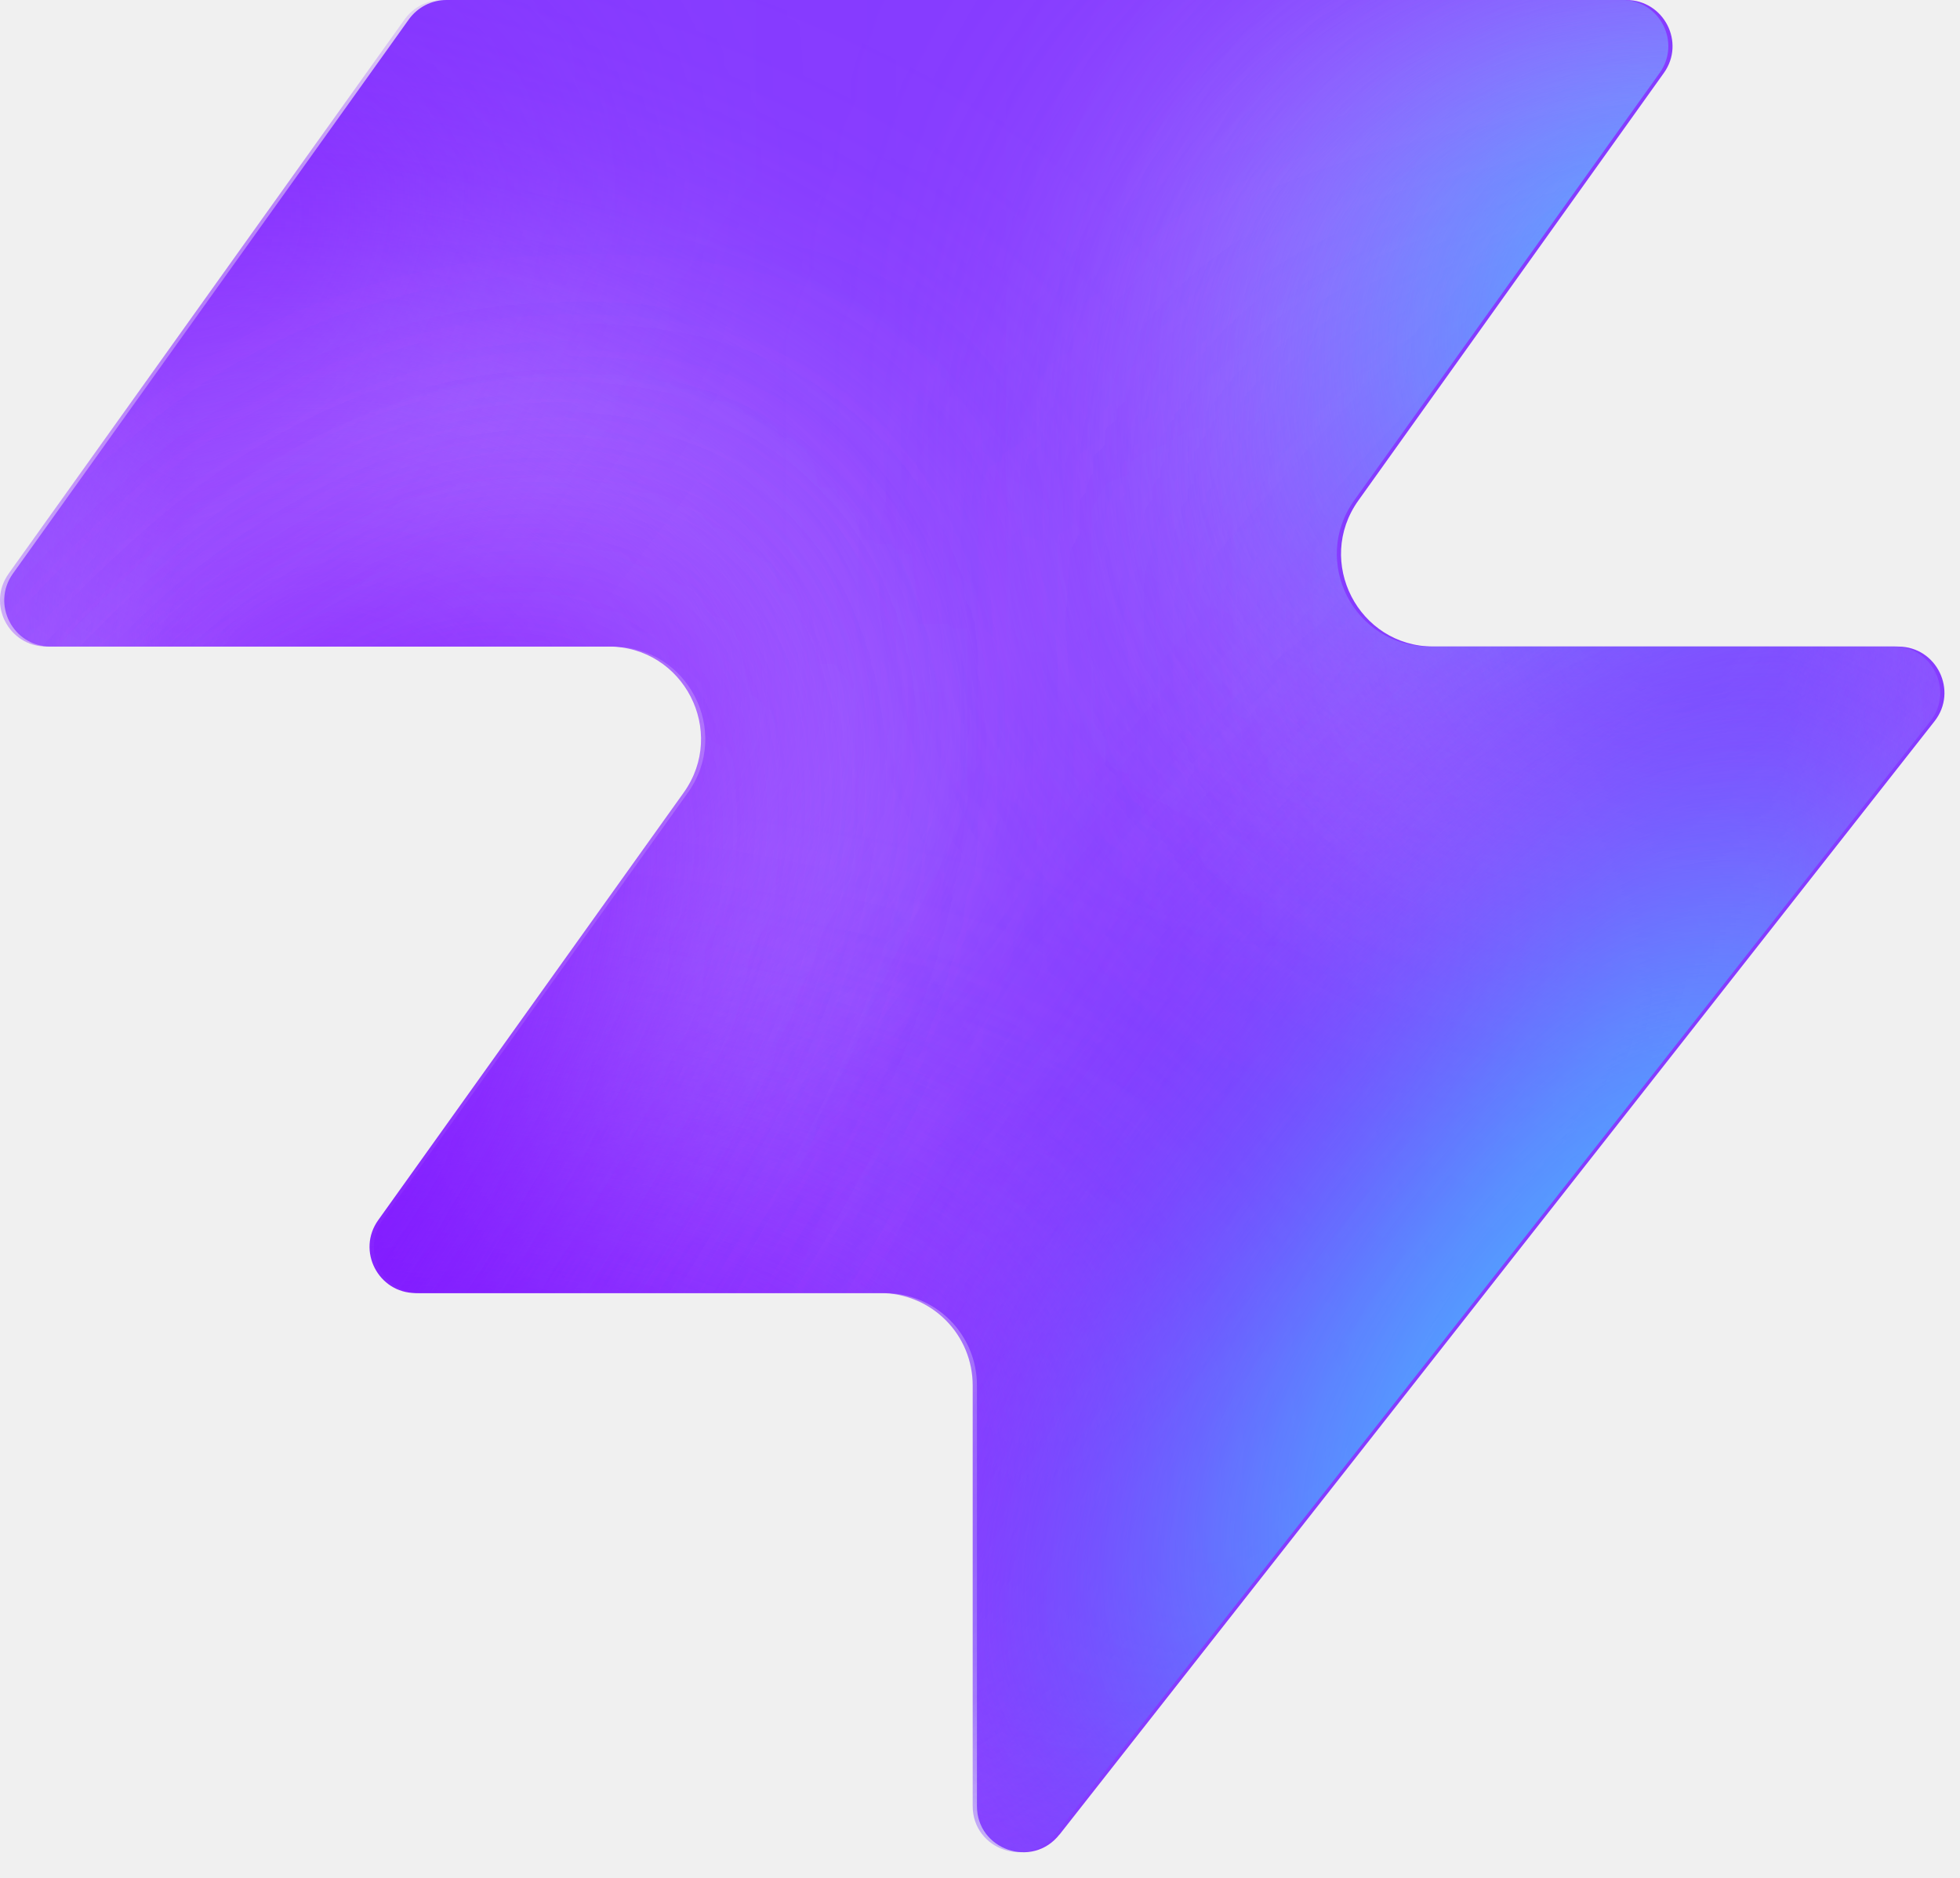
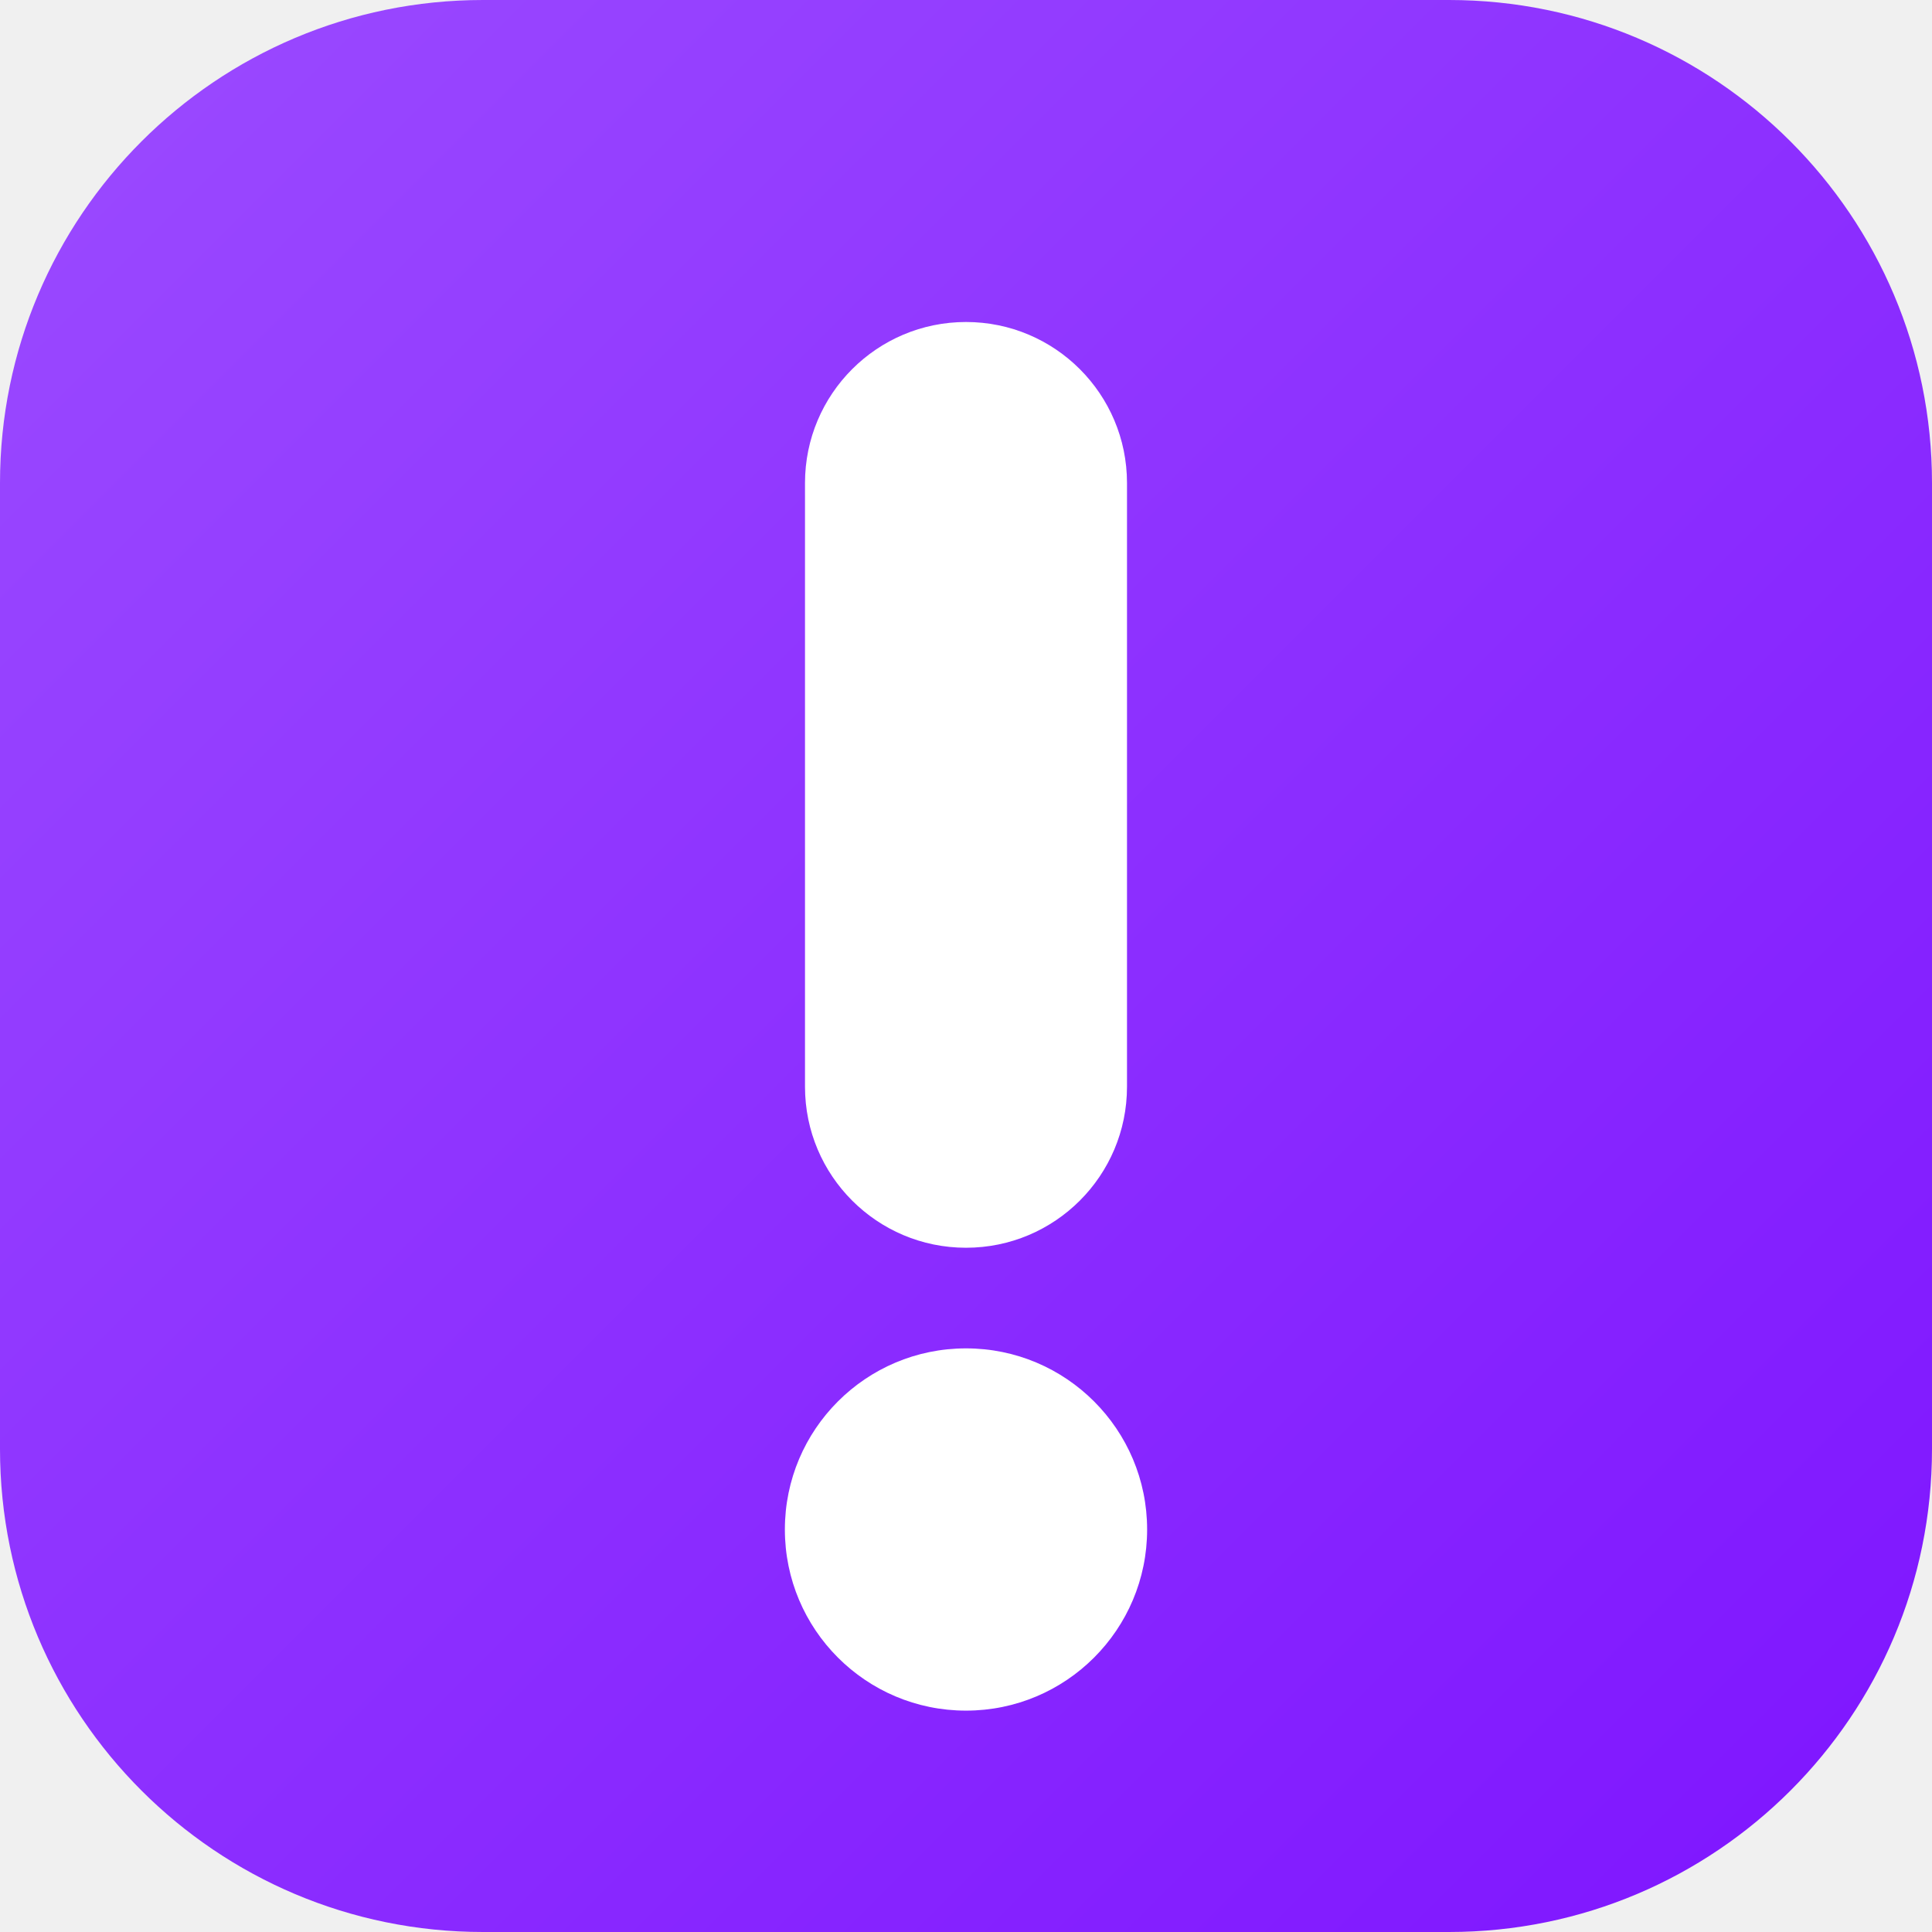
- <svg xmlns="http://www.w3.org/2000/svg" width="48" height="46" fill="none" viewBox="0 0 48 46">
-   <path fill="#863bff" d="M25.946 44.938c-.664.845-2.021.375-2.021-.698V33.937a2.26 2.26 0 0 0-2.262-2.262H10.287c-.92 0-1.456-1.04-.92-1.788l7.48-10.471c1.07-1.497 0-3.578-1.842-3.578H1.237c-.92 0-1.456-1.04-.92-1.788L10.013.474c.214-.297.556-.474.92-.474h28.894c.92 0 1.456 1.04.92 1.788l-7.48 10.471c-1.07 1.498 0 3.579 1.842 3.579h11.377c.943 0 1.473 1.088.89 1.83L25.947 44.94z" style="fill:#863bff;fill:color(display-p3 .525 .23 1);fill-opacity:1" />
-   <mask id="a" width="48" height="46" x="0" y="0" maskUnits="userSpaceOnUse" style="mask-type:alpha">
-     <path fill="#000" d="M25.842 44.938c-.664.844-2.021.375-2.021-.698V33.937a2.26 2.26 0 0 0-2.262-2.262H10.183c-.92 0-1.456-1.04-.92-1.788l7.48-10.471c1.07-1.498 0-3.579-1.842-3.579H1.133c-.92 0-1.456-1.04-.92-1.787L9.91.473c.214-.297.556-.474.92-.474h28.894c.92 0 1.456 1.04.92 1.788l-7.48 10.471c-1.07 1.498 0 3.578 1.842 3.578h11.377c.943 0 1.473 1.088.89 1.832L25.843 44.94z" style="fill:#000;fill-opacity:1" />
-   </mask>
-   <g mask="url(#a)">
-     <g filter="url(#b)">
-       <ellipse cx="5.508" cy="14.704" fill="#ede6ff" rx="5.508" ry="14.704" style="fill:#ede6ff;fill:color(display-p3 .927 .903 1);fill-opacity:1" transform="matrix(.00324 1 1 -.00324 -4.47 31.516)" />
-     </g>
-     <g filter="url(#c)">
-       <ellipse cx="10.399" cy="29.851" fill="#ede6ff" rx="10.399" ry="29.851" style="fill:#ede6ff;fill:color(display-p3 .927 .903 1);fill-opacity:1" transform="matrix(.00324 1 1 -.00324 -39.328 7.883)" />
-     </g>
-     <g filter="url(#d)">
-       <ellipse cx="5.508" cy="30.487" fill="#7e14ff" rx="5.508" ry="30.487" style="fill:#7e14ff;fill:color(display-p3 .492 .077 1);fill-opacity:1" transform="rotate(89.814 -25.913 -14.639)scale(1 -1)" />
-     </g>
-     <g filter="url(#e)">
-       <ellipse cx="5.508" cy="30.599" fill="#7e14ff" rx="5.508" ry="30.599" style="fill:#7e14ff;fill:color(display-p3 .492 .077 1);fill-opacity:1" transform="rotate(89.814 -32.644 -3.334)scale(1 -1)" />
-     </g>
-     <g filter="url(#f)">
-       <ellipse cx="5.508" cy="30.599" fill="#7e14ff" rx="5.508" ry="30.599" style="fill:#7e14ff;fill:color(display-p3 .492 .077 1);fill-opacity:1" transform="matrix(.00324 1 1 -.00324 -34.34 30.47)" />
-     </g>
-     <g filter="url(#g)">
-       <ellipse cx="14.072" cy="22.078" fill="#ede6ff" rx="14.072" ry="22.078" style="fill:#ede6ff;fill:color(display-p3 .927 .903 1);fill-opacity:1" transform="rotate(93.35 24.506 48.493)scale(-1 1)" />
-     </g>
-     <g filter="url(#h)">
-       <ellipse cx="3.47" cy="21.501" fill="#7e14ff" rx="3.47" ry="21.501" style="fill:#7e14ff;fill:color(display-p3 .492 .077 1);fill-opacity:1" transform="rotate(89.009 28.708 47.59)scale(-1 1)" />
-     </g>
-     <g filter="url(#i)">
-       <ellipse cx="3.47" cy="21.501" fill="#7e14ff" rx="3.47" ry="21.501" style="fill:#7e14ff;fill:color(display-p3 .492 .077 1);fill-opacity:1" transform="rotate(89.009 28.708 47.59)scale(-1 1)" />
-     </g>
-     <g filter="url(#j)">
-       <ellipse cx=".387" cy="8.972" fill="#7e14ff" rx="4.407" ry="29.108" style="fill:#7e14ff;fill:color(display-p3 .492 .077 1);fill-opacity:1" transform="rotate(39.51 .387 8.972)" />
-     </g>
-     <g filter="url(#k)">
-       <ellipse cx="47.523" cy="-6.092" fill="#7e14ff" rx="4.407" ry="29.108" style="fill:#7e14ff;fill:color(display-p3 .492 .077 1);fill-opacity:1" transform="rotate(37.892 47.523 -6.092)" />
-     </g>
-     <g filter="url(#l)">
-       <ellipse cx="41.412" cy="6.333" fill="#47bfff" rx="5.971" ry="9.665" style="fill:#47bfff;fill:color(display-p3 .28 .748 1);fill-opacity:1" transform="rotate(37.892 41.412 6.333)" />
-     </g>
-     <g filter="url(#m)">
-       <ellipse cx="-1.879" cy="38.332" fill="#7e14ff" rx="4.407" ry="29.108" style="fill:#7e14ff;fill:color(display-p3 .492 .077 1);fill-opacity:1" transform="rotate(37.892 -1.88 38.332)" />
-     </g>
-     <g filter="url(#n)">
-       <ellipse cx="-1.879" cy="38.332" fill="#7e14ff" rx="4.407" ry="29.108" style="fill:#7e14ff;fill:color(display-p3 .492 .077 1);fill-opacity:1" transform="rotate(37.892 -1.88 38.332)" />
-     </g>
-     <g filter="url(#o)">
-       <ellipse cx="35.651" cy="29.907" fill="#7e14ff" rx="4.407" ry="29.108" style="fill:#7e14ff;fill:color(display-p3 .492 .077 1);fill-opacity:1" transform="rotate(37.892 35.651 29.907)" />
-     </g>
-     <g filter="url(#p)">
-       <ellipse cx="38.418" cy="32.4" fill="#47bfff" rx="5.971" ry="15.297" style="fill:#47bfff;fill:color(display-p3 .28 .748 1);fill-opacity:1" transform="rotate(37.892 38.418 32.4)" />
-     </g>
-   </g>
+ <svg xmlns="http://www.w3.org/2000/svg" width="48" height="48" viewBox="0 0 48 48">
  <defs>
-     <filter id="b" width="60.045" height="41.654" x="-19.77" y="16.149" color-interpolation-filters="sRGB" filterUnits="userSpaceOnUse">
-       <feFlood flood-opacity="0" result="BackgroundImageFix" />
-       <feBlend in="SourceGraphic" in2="BackgroundImageFix" result="shape" />
-       <feGaussianBlur result="effect1_foregroundBlur_2002_17158" stdDeviation="7.659" />
-     </filter>
-     <filter id="c" width="90.34" height="51.437" x="-54.613" y="-7.533" color-interpolation-filters="sRGB" filterUnits="userSpaceOnUse">
-       <feFlood flood-opacity="0" result="BackgroundImageFix" />
-       <feBlend in="SourceGraphic" in2="BackgroundImageFix" result="shape" />
-       <feGaussianBlur result="effect1_foregroundBlur_2002_17158" stdDeviation="7.659" />
-     </filter>
-     <filter id="d" width="79.355" height="29.4" x="-49.64" y="2.03" color-interpolation-filters="sRGB" filterUnits="userSpaceOnUse">
-       <feFlood flood-opacity="0" result="BackgroundImageFix" />
-       <feBlend in="SourceGraphic" in2="BackgroundImageFix" result="shape" />
-       <feGaussianBlur result="effect1_foregroundBlur_2002_17158" stdDeviation="4.596" />
-     </filter>
-     <filter id="e" width="79.579" height="29.4" x="-45.045" y="20.029" color-interpolation-filters="sRGB" filterUnits="userSpaceOnUse">
-       <feFlood flood-opacity="0" result="BackgroundImageFix" />
-       <feBlend in="SourceGraphic" in2="BackgroundImageFix" result="shape" />
-       <feGaussianBlur result="effect1_foregroundBlur_2002_17158" stdDeviation="4.596" />
-     </filter>
-     <filter id="f" width="79.579" height="29.4" x="-43.513" y="21.178" color-interpolation-filters="sRGB" filterUnits="userSpaceOnUse">
-       <feFlood flood-opacity="0" result="BackgroundImageFix" />
-       <feBlend in="SourceGraphic" in2="BackgroundImageFix" result="shape" />
-       <feGaussianBlur result="effect1_foregroundBlur_2002_17158" stdDeviation="4.596" />
-     </filter>
-     <filter id="g" width="74.749" height="58.852" x="15.756" y="-17.901" color-interpolation-filters="sRGB" filterUnits="userSpaceOnUse">
-       <feFlood flood-opacity="0" result="BackgroundImageFix" />
-       <feBlend in="SourceGraphic" in2="BackgroundImageFix" result="shape" />
-       <feGaussianBlur result="effect1_foregroundBlur_2002_17158" stdDeviation="7.659" />
-     </filter>
-     <filter id="h" width="61.377" height="25.362" x="23.548" y="2.284" color-interpolation-filters="sRGB" filterUnits="userSpaceOnUse">
-       <feFlood flood-opacity="0" result="BackgroundImageFix" />
-       <feBlend in="SourceGraphic" in2="BackgroundImageFix" result="shape" />
-       <feGaussianBlur result="effect1_foregroundBlur_2002_17158" stdDeviation="4.596" />
-     </filter>
-     <filter id="i" width="61.377" height="25.362" x="23.548" y="2.284" color-interpolation-filters="sRGB" filterUnits="userSpaceOnUse">
-       <feFlood flood-opacity="0" result="BackgroundImageFix" />
-       <feBlend in="SourceGraphic" in2="BackgroundImageFix" result="shape" />
-       <feGaussianBlur result="effect1_foregroundBlur_2002_17158" stdDeviation="4.596" />
-     </filter>
-     <filter id="j" width="56.045" height="63.649" x="-27.636" y="-22.853" color-interpolation-filters="sRGB" filterUnits="userSpaceOnUse">
-       <feFlood flood-opacity="0" result="BackgroundImageFix" />
-       <feBlend in="SourceGraphic" in2="BackgroundImageFix" result="shape" />
-       <feGaussianBlur result="effect1_foregroundBlur_2002_17158" stdDeviation="4.596" />
-     </filter>
-     <filter id="k" width="54.814" height="64.646" x="20.116" y="-38.415" color-interpolation-filters="sRGB" filterUnits="userSpaceOnUse">
-       <feFlood flood-opacity="0" result="BackgroundImageFix" />
-       <feBlend in="SourceGraphic" in2="BackgroundImageFix" result="shape" />
-       <feGaussianBlur result="effect1_foregroundBlur_2002_17158" stdDeviation="4.596" />
-     </filter>
-     <filter id="l" width="33.541" height="35.313" x="24.641" y="-11.323" color-interpolation-filters="sRGB" filterUnits="userSpaceOnUse">
-       <feFlood flood-opacity="0" result="BackgroundImageFix" />
-       <feBlend in="SourceGraphic" in2="BackgroundImageFix" result="shape" />
-       <feGaussianBlur result="effect1_foregroundBlur_2002_17158" stdDeviation="4.596" />
-     </filter>
-     <filter id="m" width="54.814" height="64.646" x="-29.286" y="6.009" color-interpolation-filters="sRGB" filterUnits="userSpaceOnUse">
-       <feFlood flood-opacity="0" result="BackgroundImageFix" />
-       <feBlend in="SourceGraphic" in2="BackgroundImageFix" result="shape" />
-       <feGaussianBlur result="effect1_foregroundBlur_2002_17158" stdDeviation="4.596" />
-     </filter>
-     <filter id="n" width="54.814" height="64.646" x="-29.286" y="6.009" color-interpolation-filters="sRGB" filterUnits="userSpaceOnUse">
-       <feFlood flood-opacity="0" result="BackgroundImageFix" />
-       <feBlend in="SourceGraphic" in2="BackgroundImageFix" result="shape" />
-       <feGaussianBlur result="effect1_foregroundBlur_2002_17158" stdDeviation="4.596" />
-     </filter>
-     <filter id="o" width="54.814" height="64.646" x="8.244" y="-2.416" color-interpolation-filters="sRGB" filterUnits="userSpaceOnUse">
-       <feFlood flood-opacity="0" result="BackgroundImageFix" />
-       <feBlend in="SourceGraphic" in2="BackgroundImageFix" result="shape" />
-       <feGaussianBlur result="effect1_foregroundBlur_2002_17158" stdDeviation="4.596" />
-     </filter>
-     <filter id="p" width="39.409" height="43.623" x="18.713" y="10.588" color-interpolation-filters="sRGB" filterUnits="userSpaceOnUse">
-       <feFlood flood-opacity="0" result="BackgroundImageFix" />
-       <feBlend in="SourceGraphic" in2="BackgroundImageFix" result="shape" />
-       <feGaussianBlur result="effect1_foregroundBlur_2002_17158" stdDeviation="4.596" />
-     </filter>
+     <linearGradient id="bg" x1="0" y1="0" x2="48" y2="48" gradientUnits="userSpaceOnUse">
+       <stop offset="0" stop-color="#9b4bff" />
+       <stop offset="1" stop-color="#7e14ff" />
+     </linearGradient>
  </defs>
+   <rect width="48" height="48" rx="12" fill="url(#bg)" />
+   <rect x="20" y="8" width="8" height="23" rx="4" fill="#fff" />
+   <circle cx="24" cy="38" r="4.5" fill="#fff" />
</svg>
